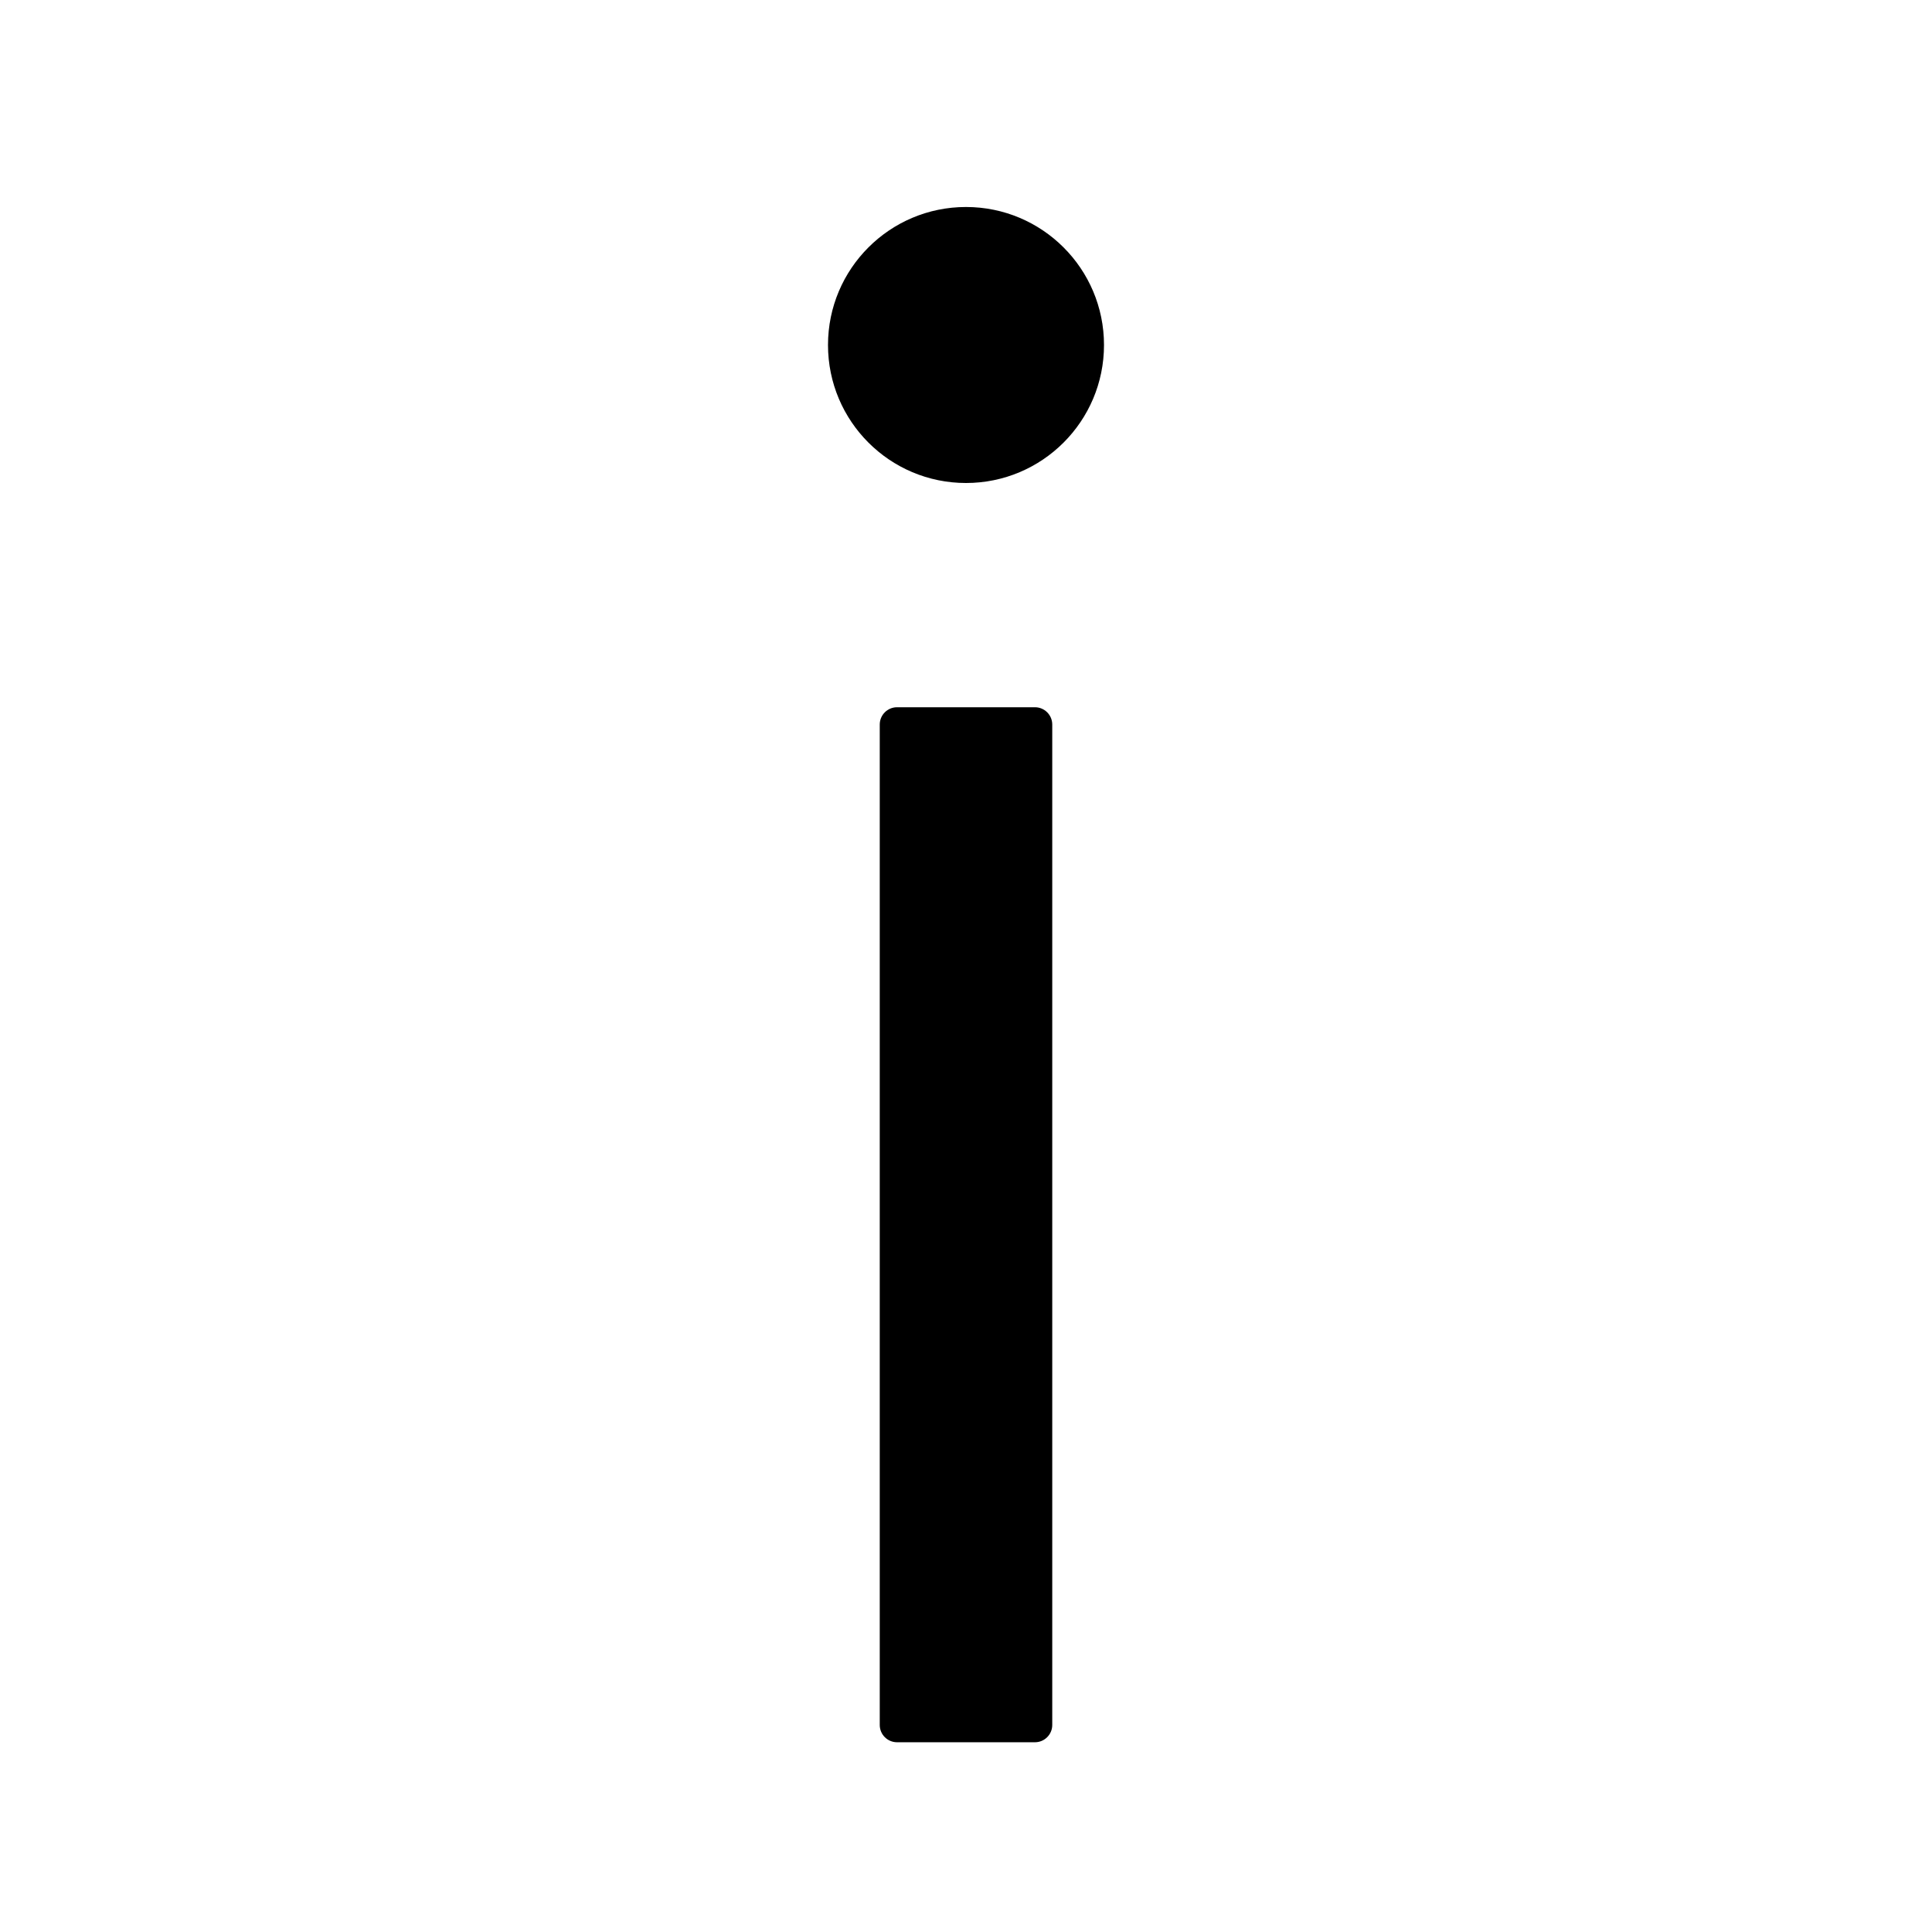
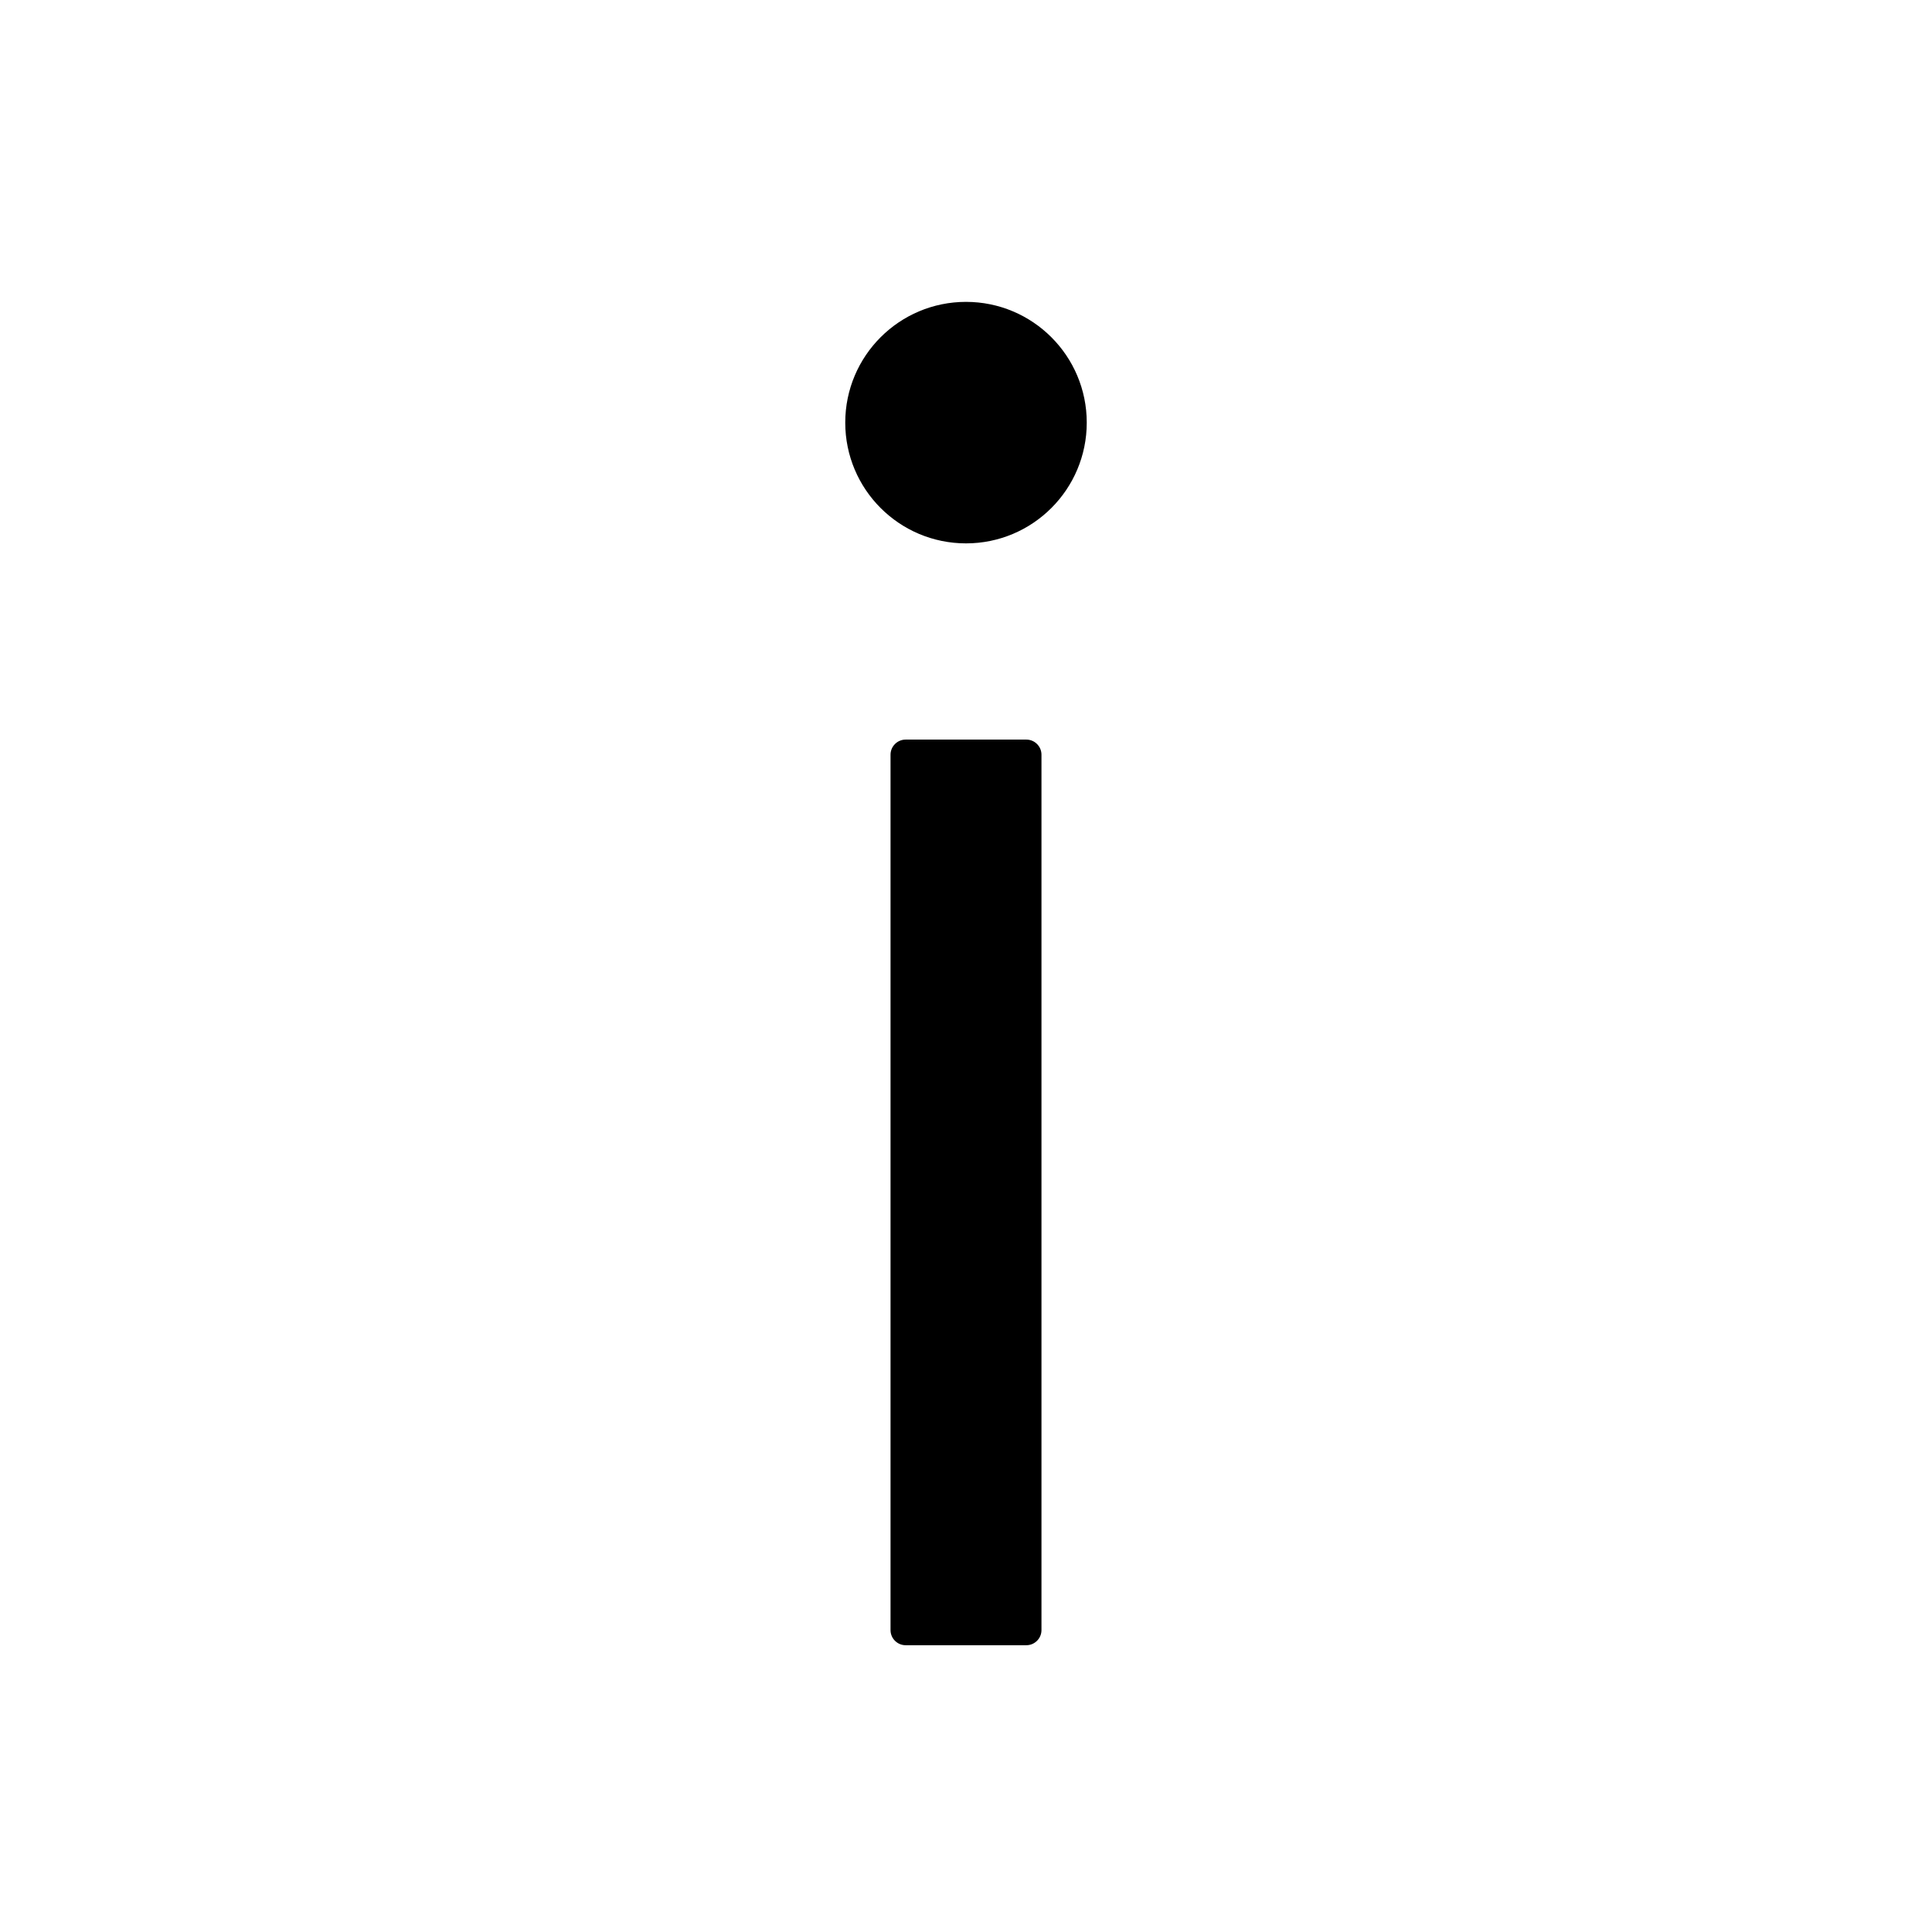
- <svg viewBox="64 64 896 896" focusable="false">
+ <svg viewBox="0 0 1024 1024" focusable="false">
  <path d="M448 224a64 64 0 10128 0 64 64 0 10-128 0zm96 168h-64c-4.4 0-8 3.6-8 8v464c0 4.4 3.6 8 8 8h64c4.4 0 8-3.6 8-8V400c0-4.4-3.6-8-8-8z" />
</svg>
